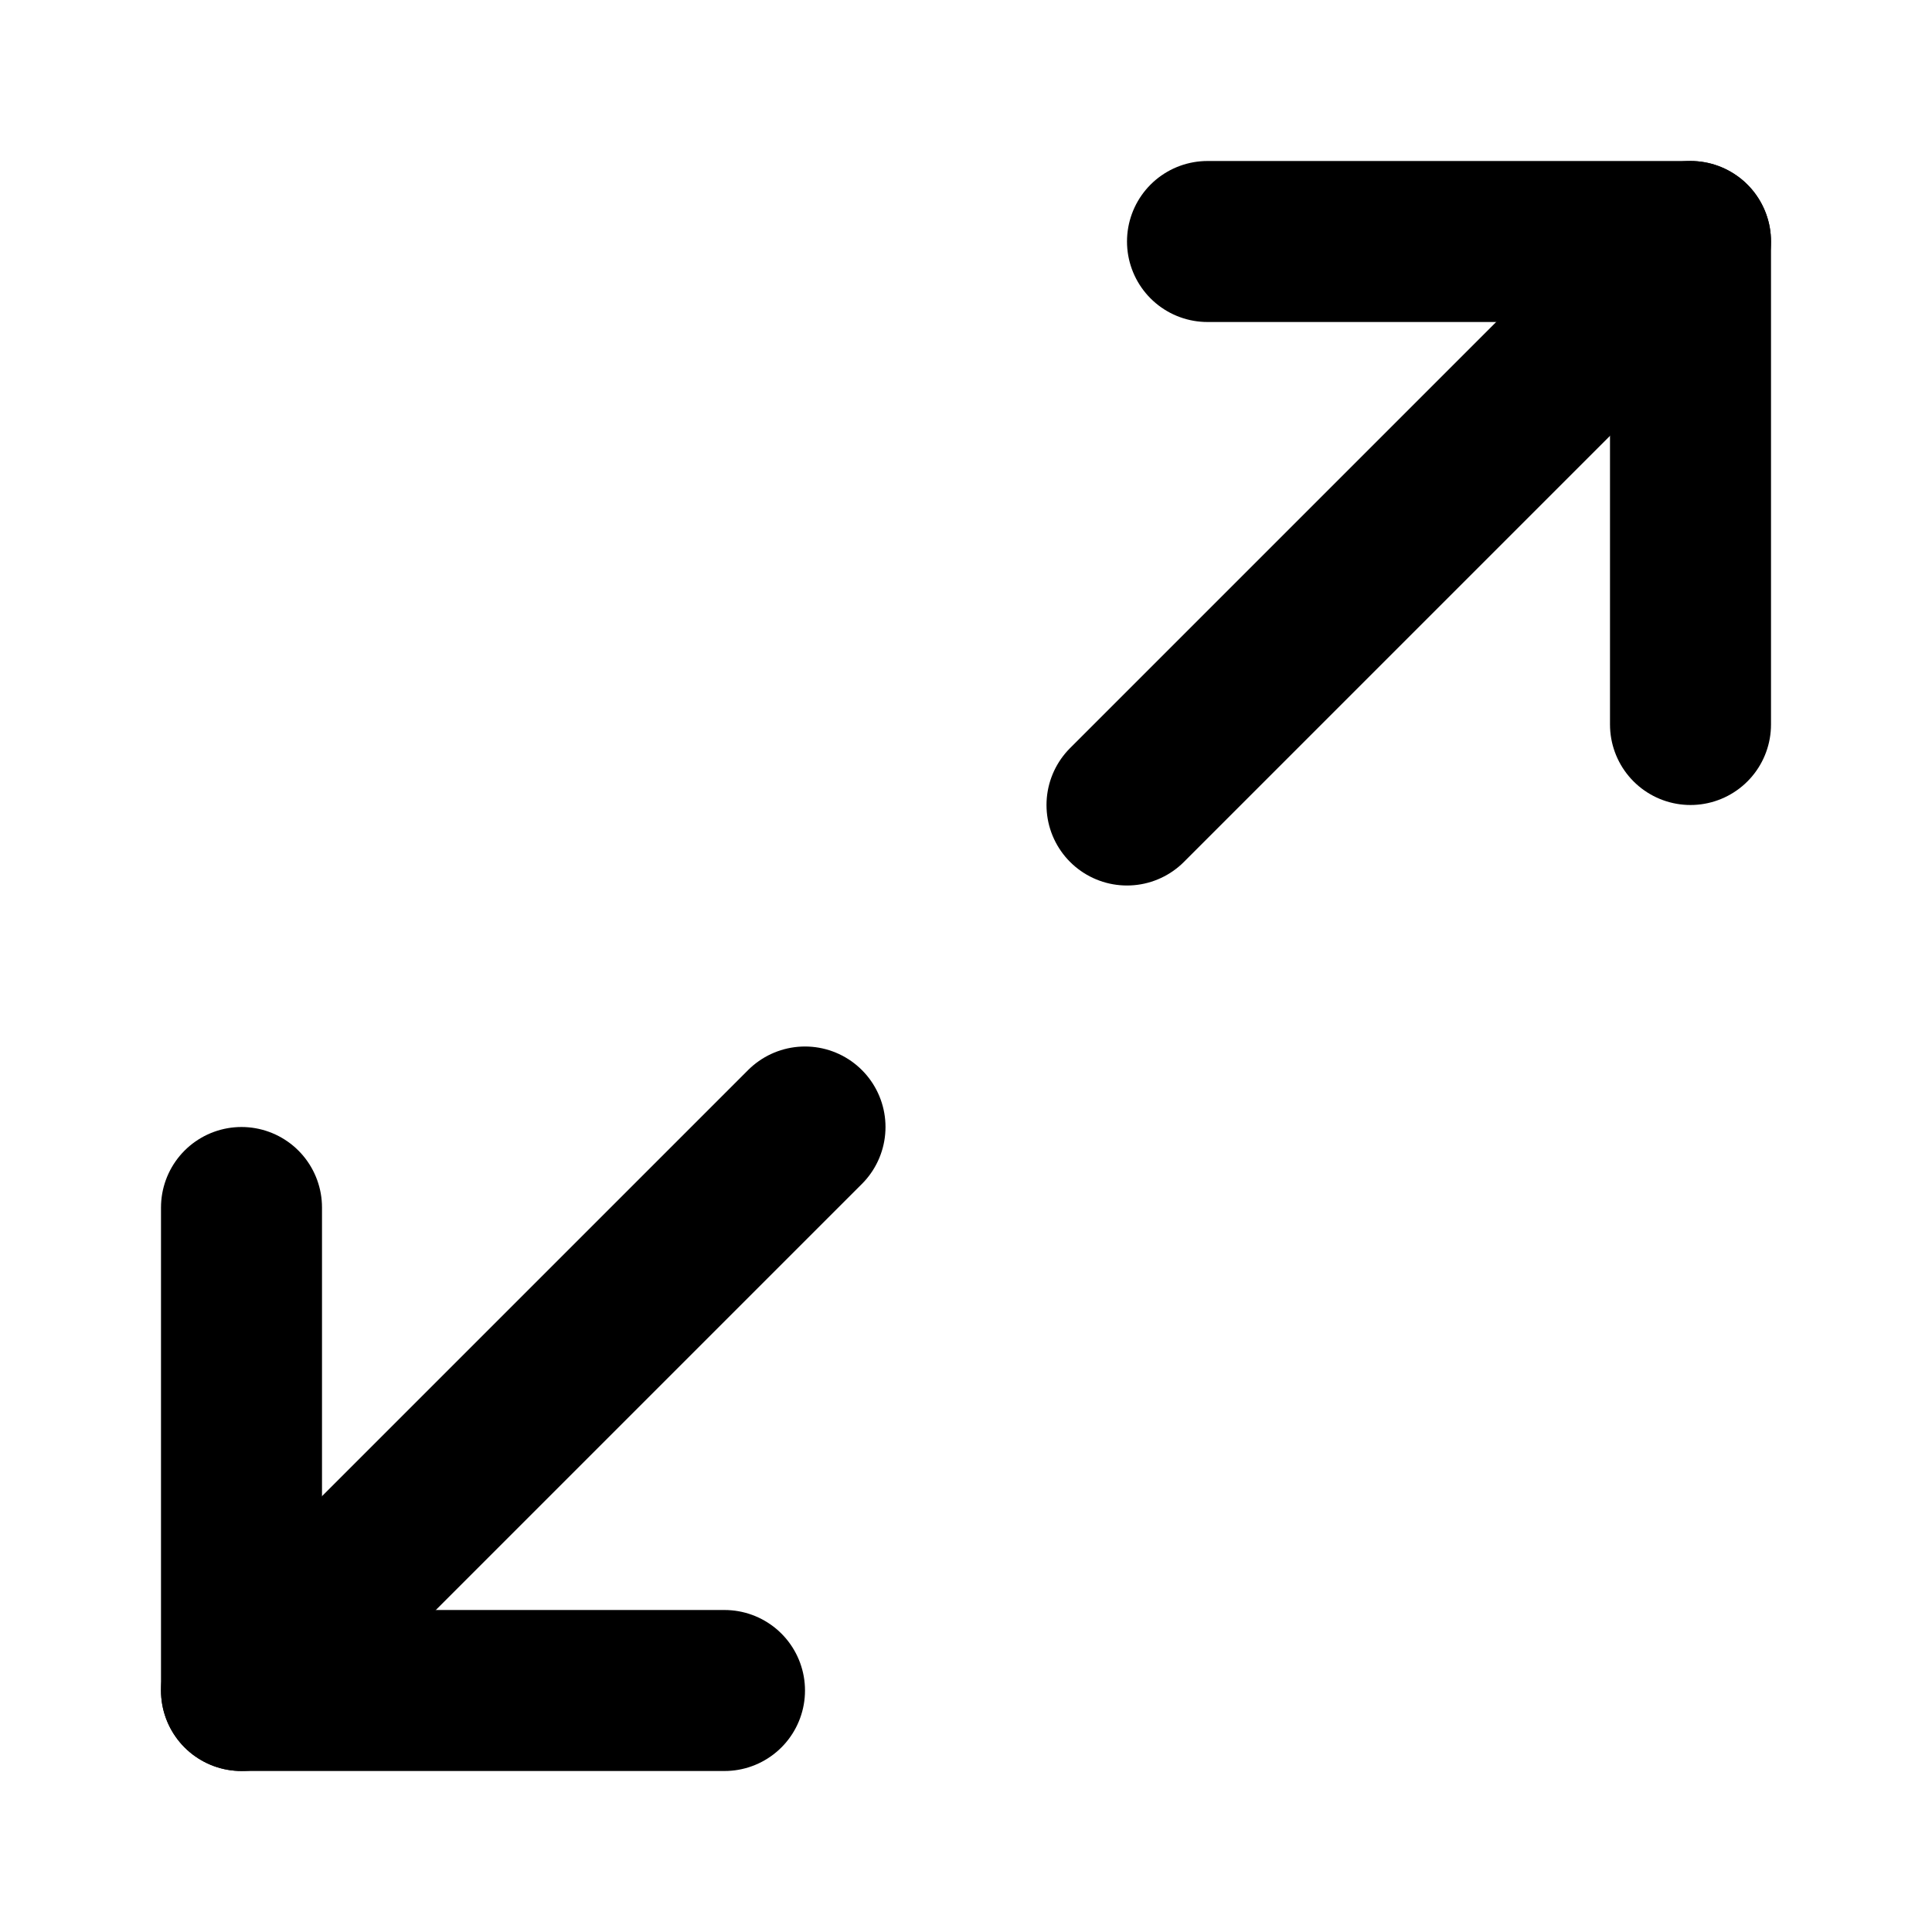
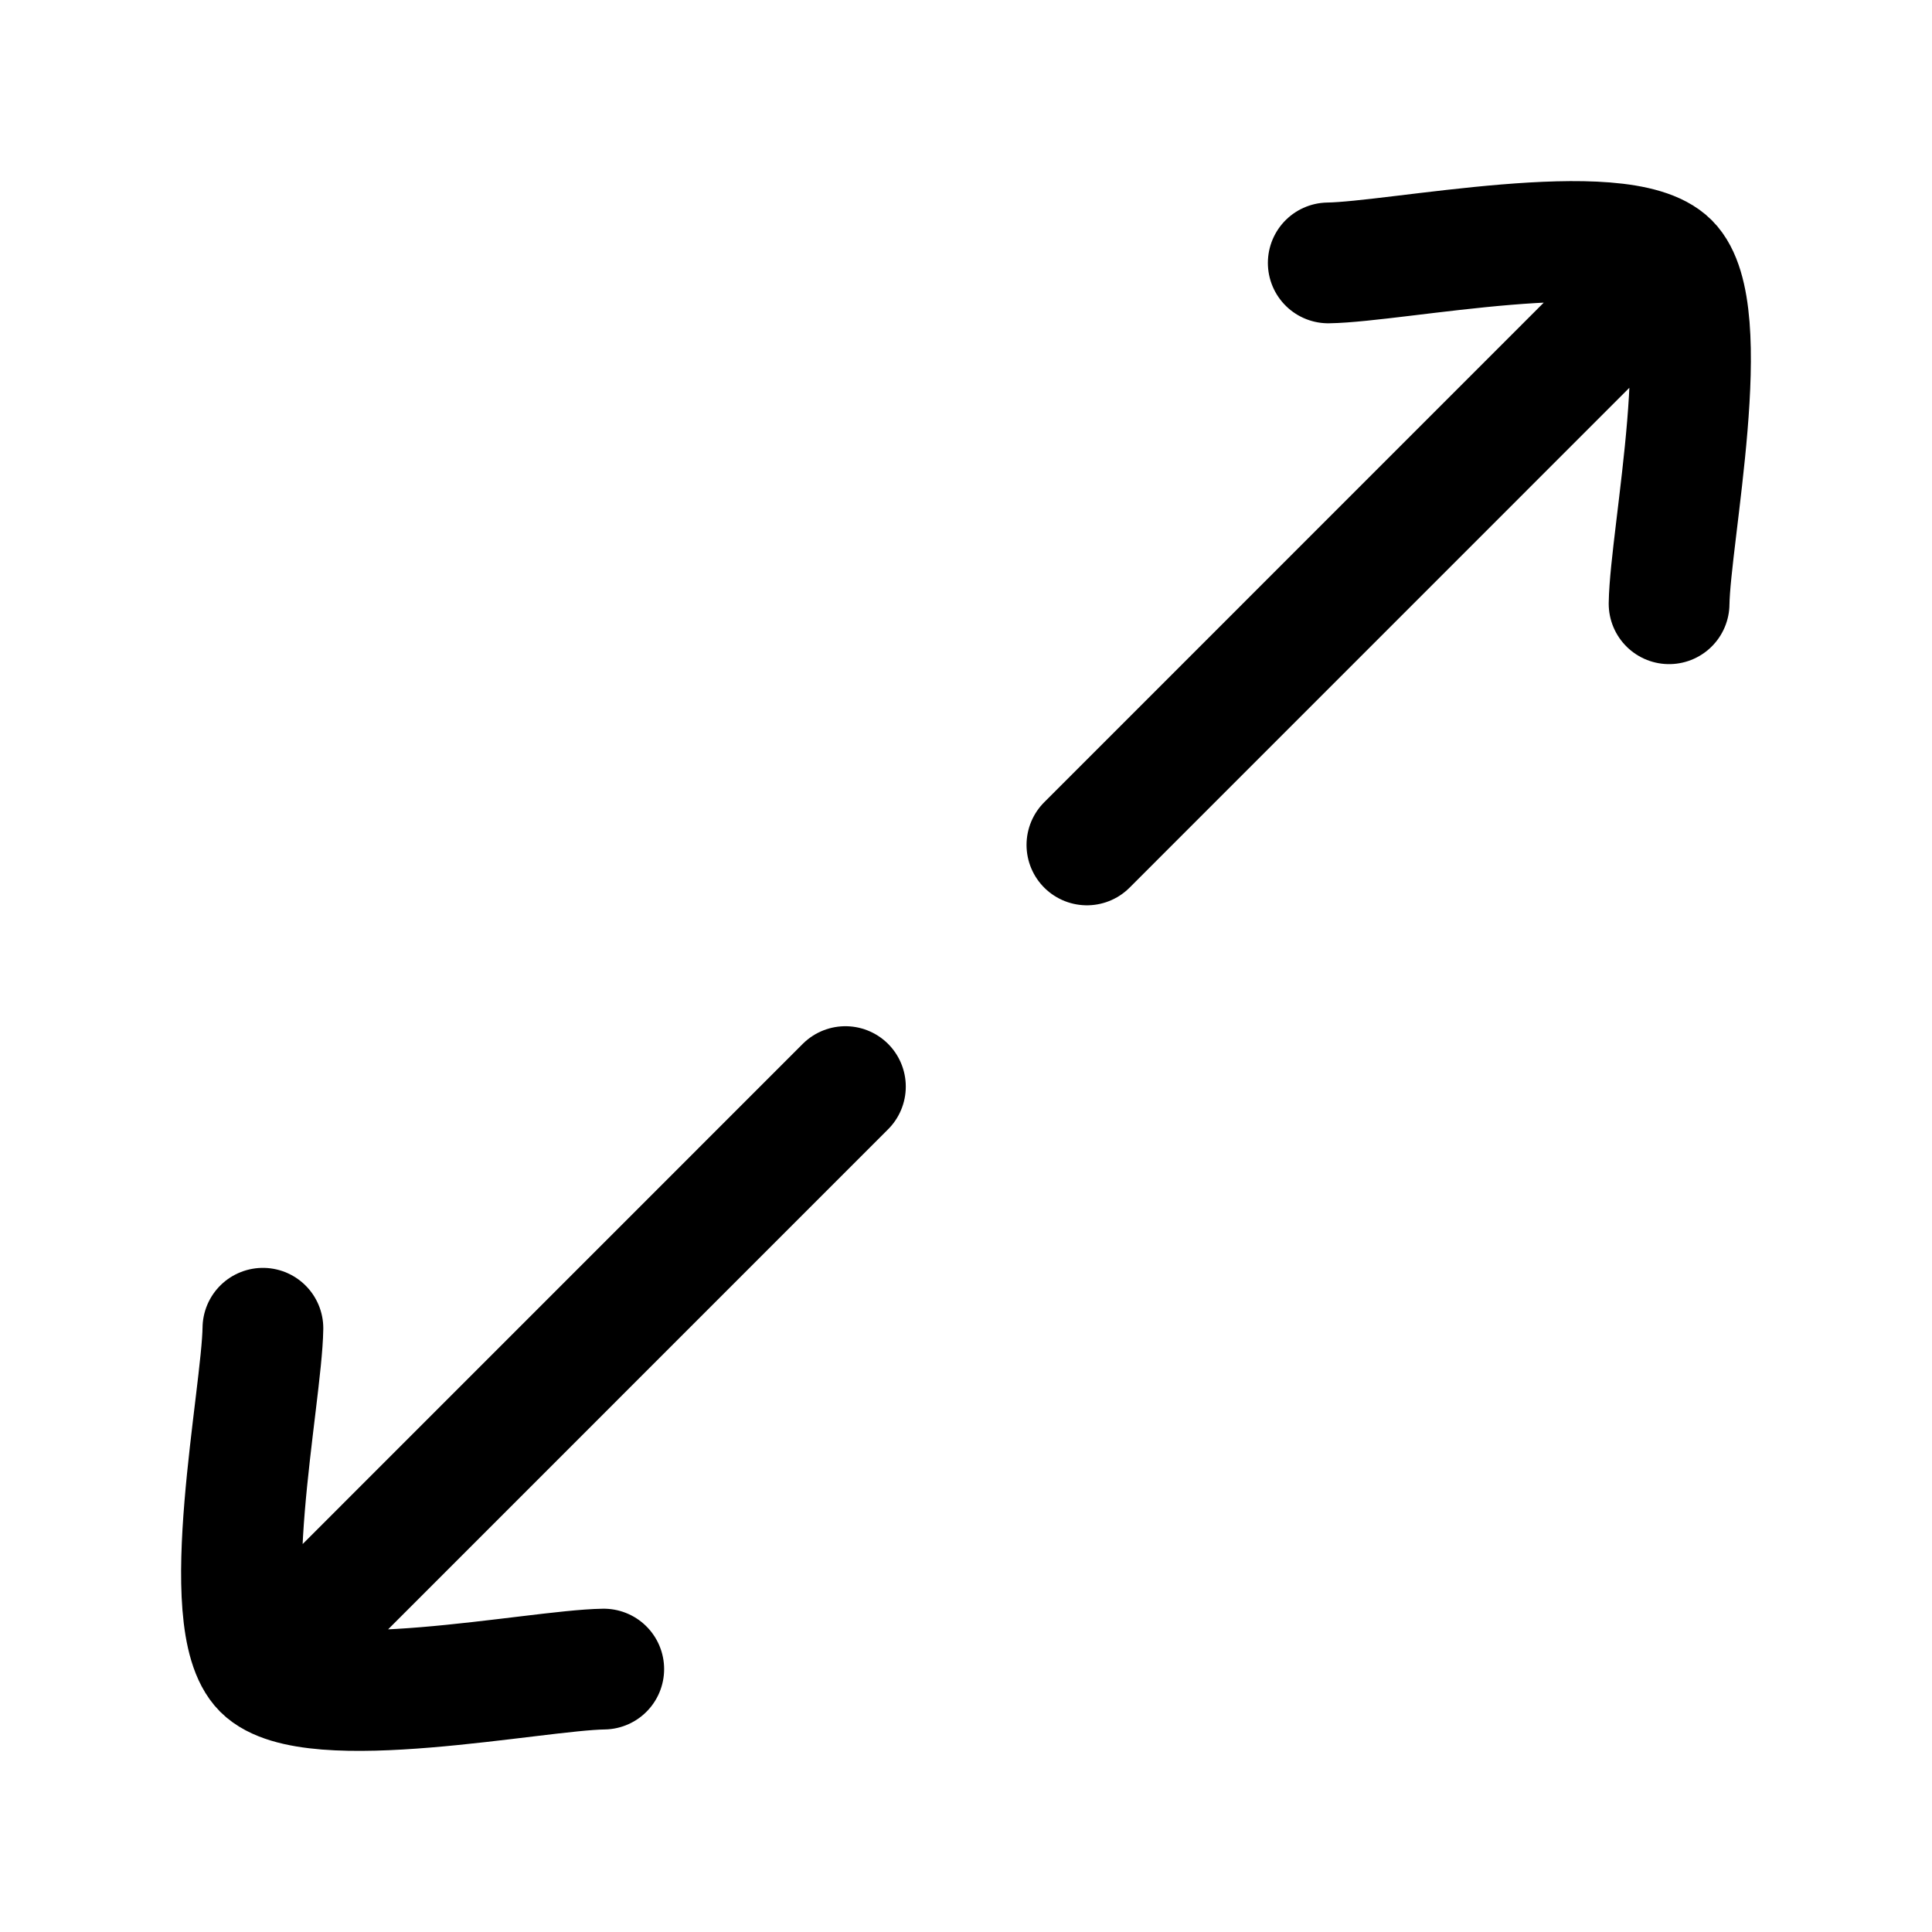
- <svg xmlns="http://www.w3.org/2000/svg" viewBox="0 0 24 24" fill="none" stroke="#000" stroke-width="2" stroke-linecap="round" stroke-linejoin="round">
-   <polyline points="15 3 21 3 21 9" />
-   <polyline points="9 21 3 21 3 15" />
-   <line x1="21" y1="3" x2="14" y2="10" />
-   <line x1="3" y1="21" x2="10" y2="14" />
+ <svg xmlns="http://www.w3.org/2000/svg" viewBox="0 0 24 24" width="24" height="24" color="currentColor" fill="none" stroke="currentColor" stroke-width="1.5" stroke-linecap="round" stroke-linejoin="round">
+   <path d="M16.5 3.266C17.344 3.254 20.141 2.673 20.734 3.266C21.327 3.859 20.746 6.656 20.734 7.5M20.506 3.491L13.502 10.496" />
+   <path d="M3.266 16.5C3.254 17.345 2.673 20.141 3.266 20.734C3.859 21.327 6.656 20.746 7.5 20.734M10.502 13.498L3.498 20.503" />
</svg>
